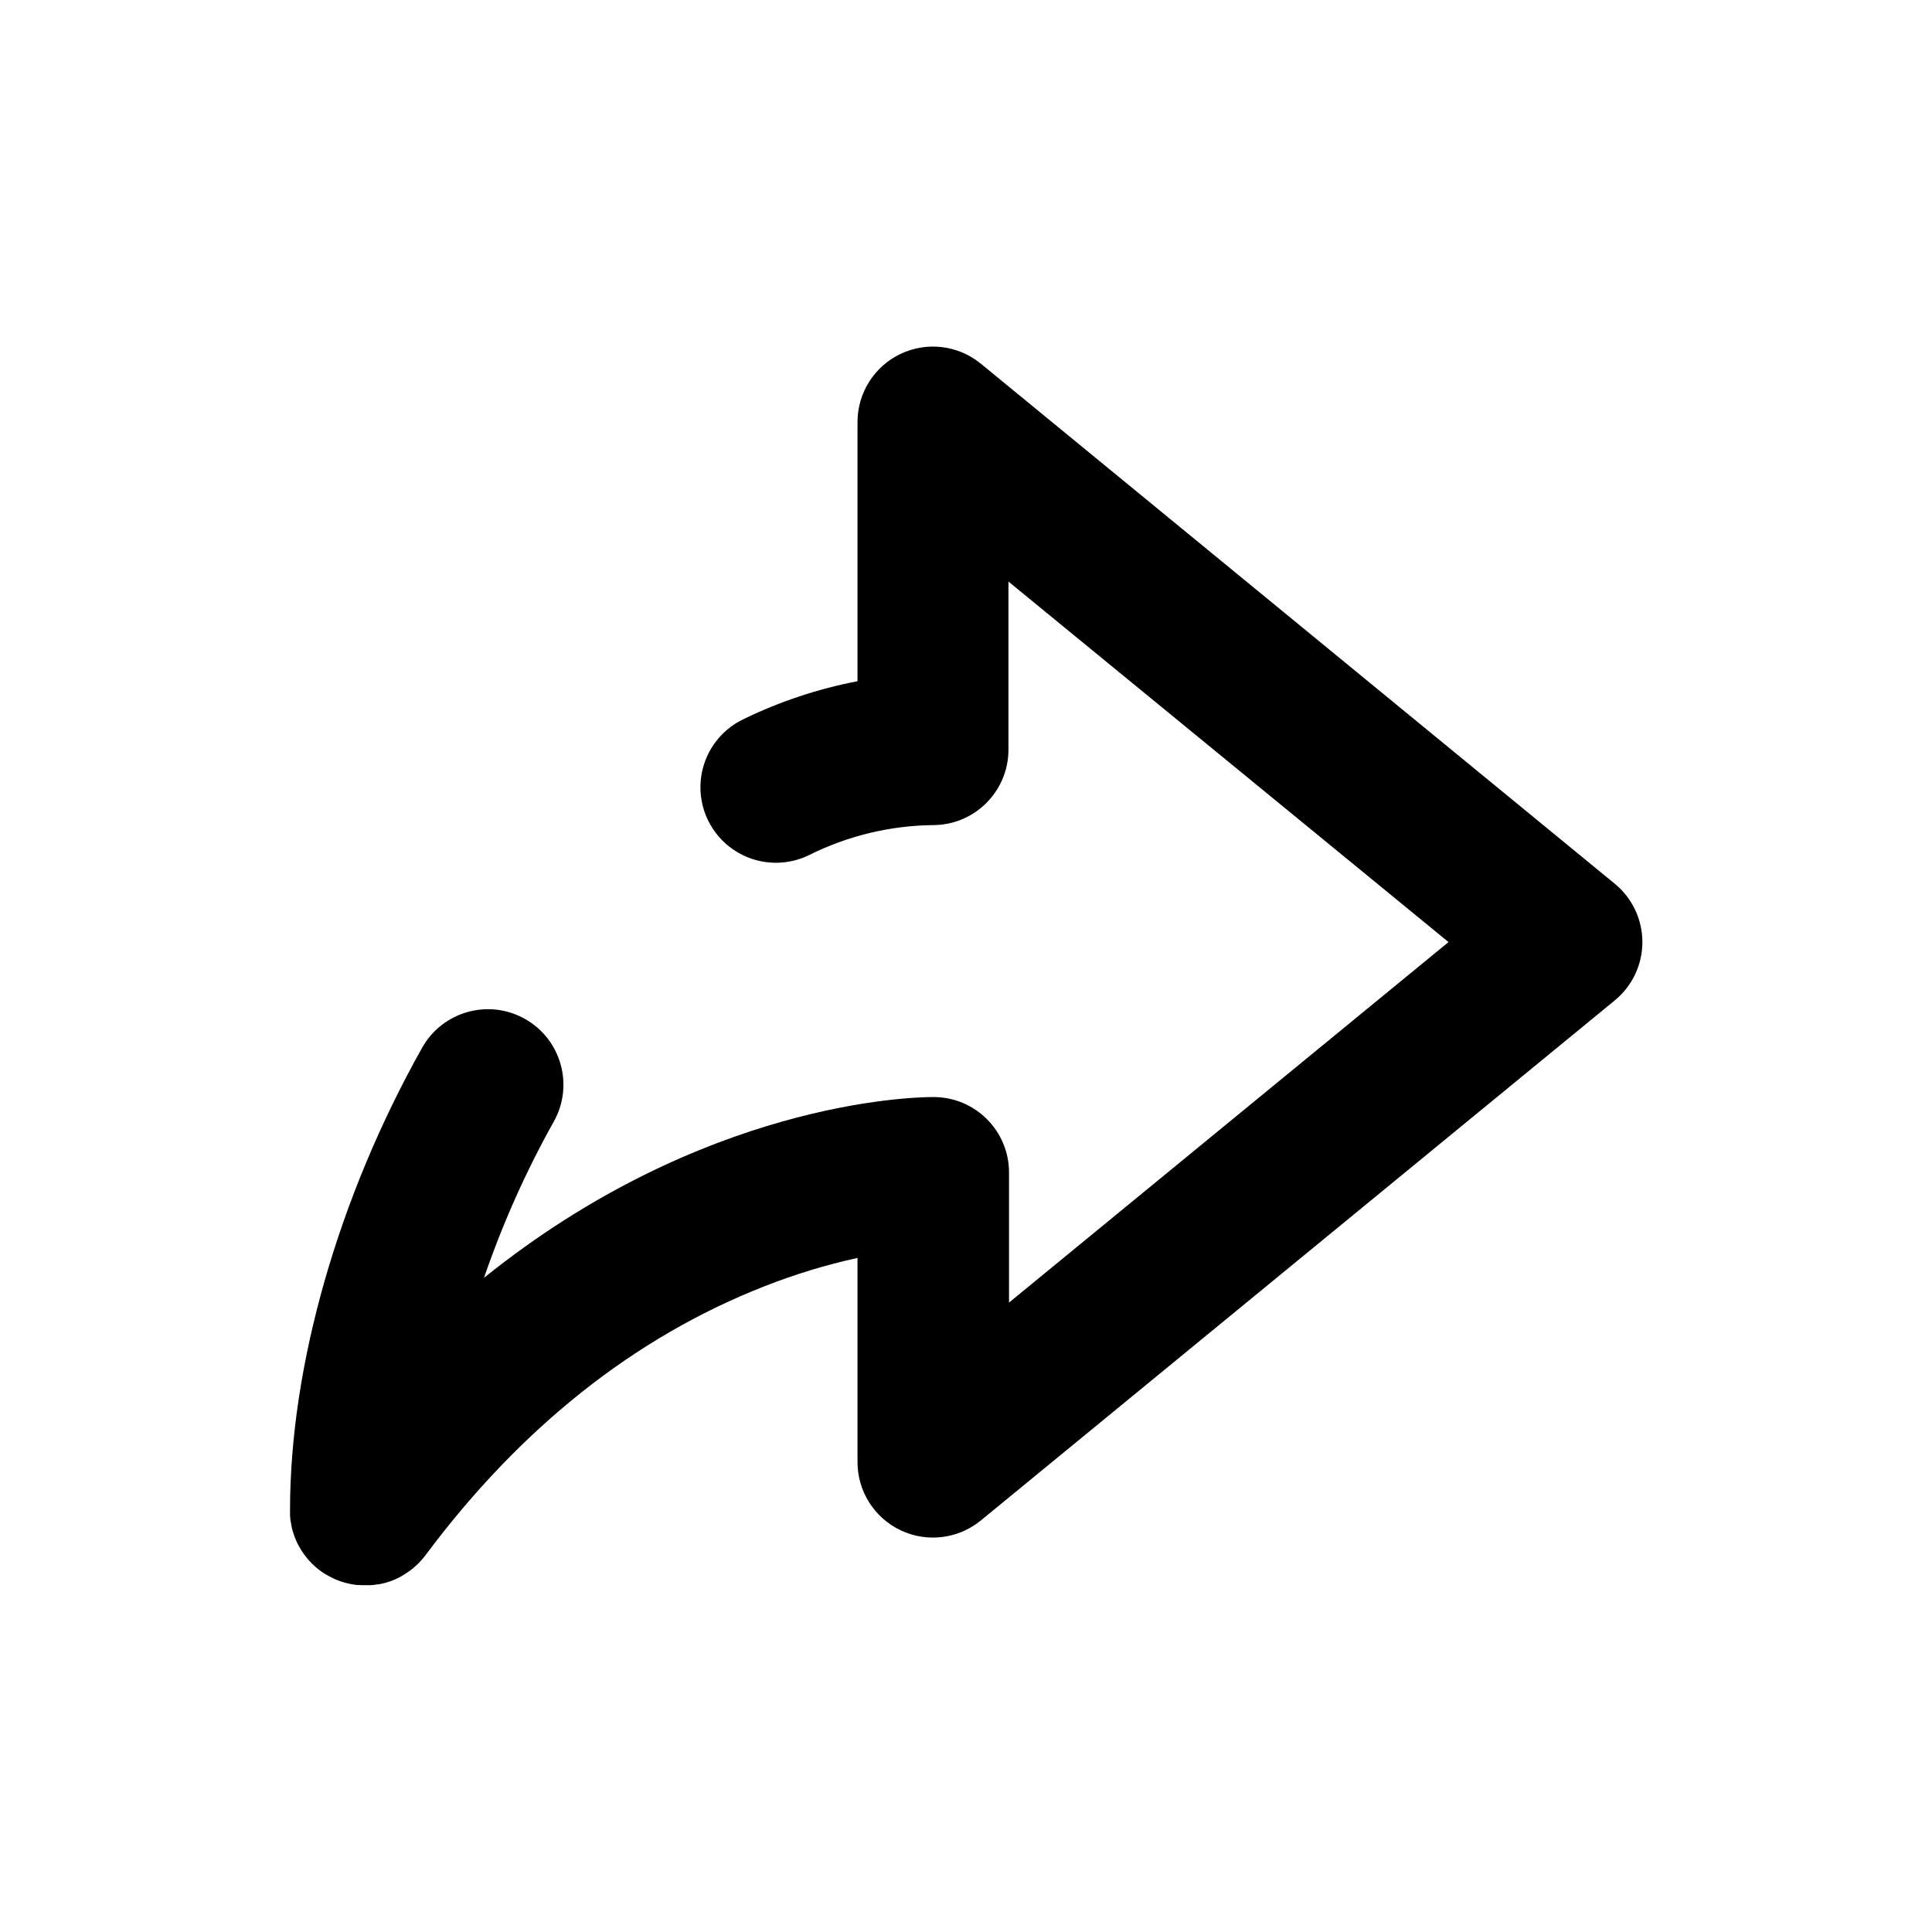
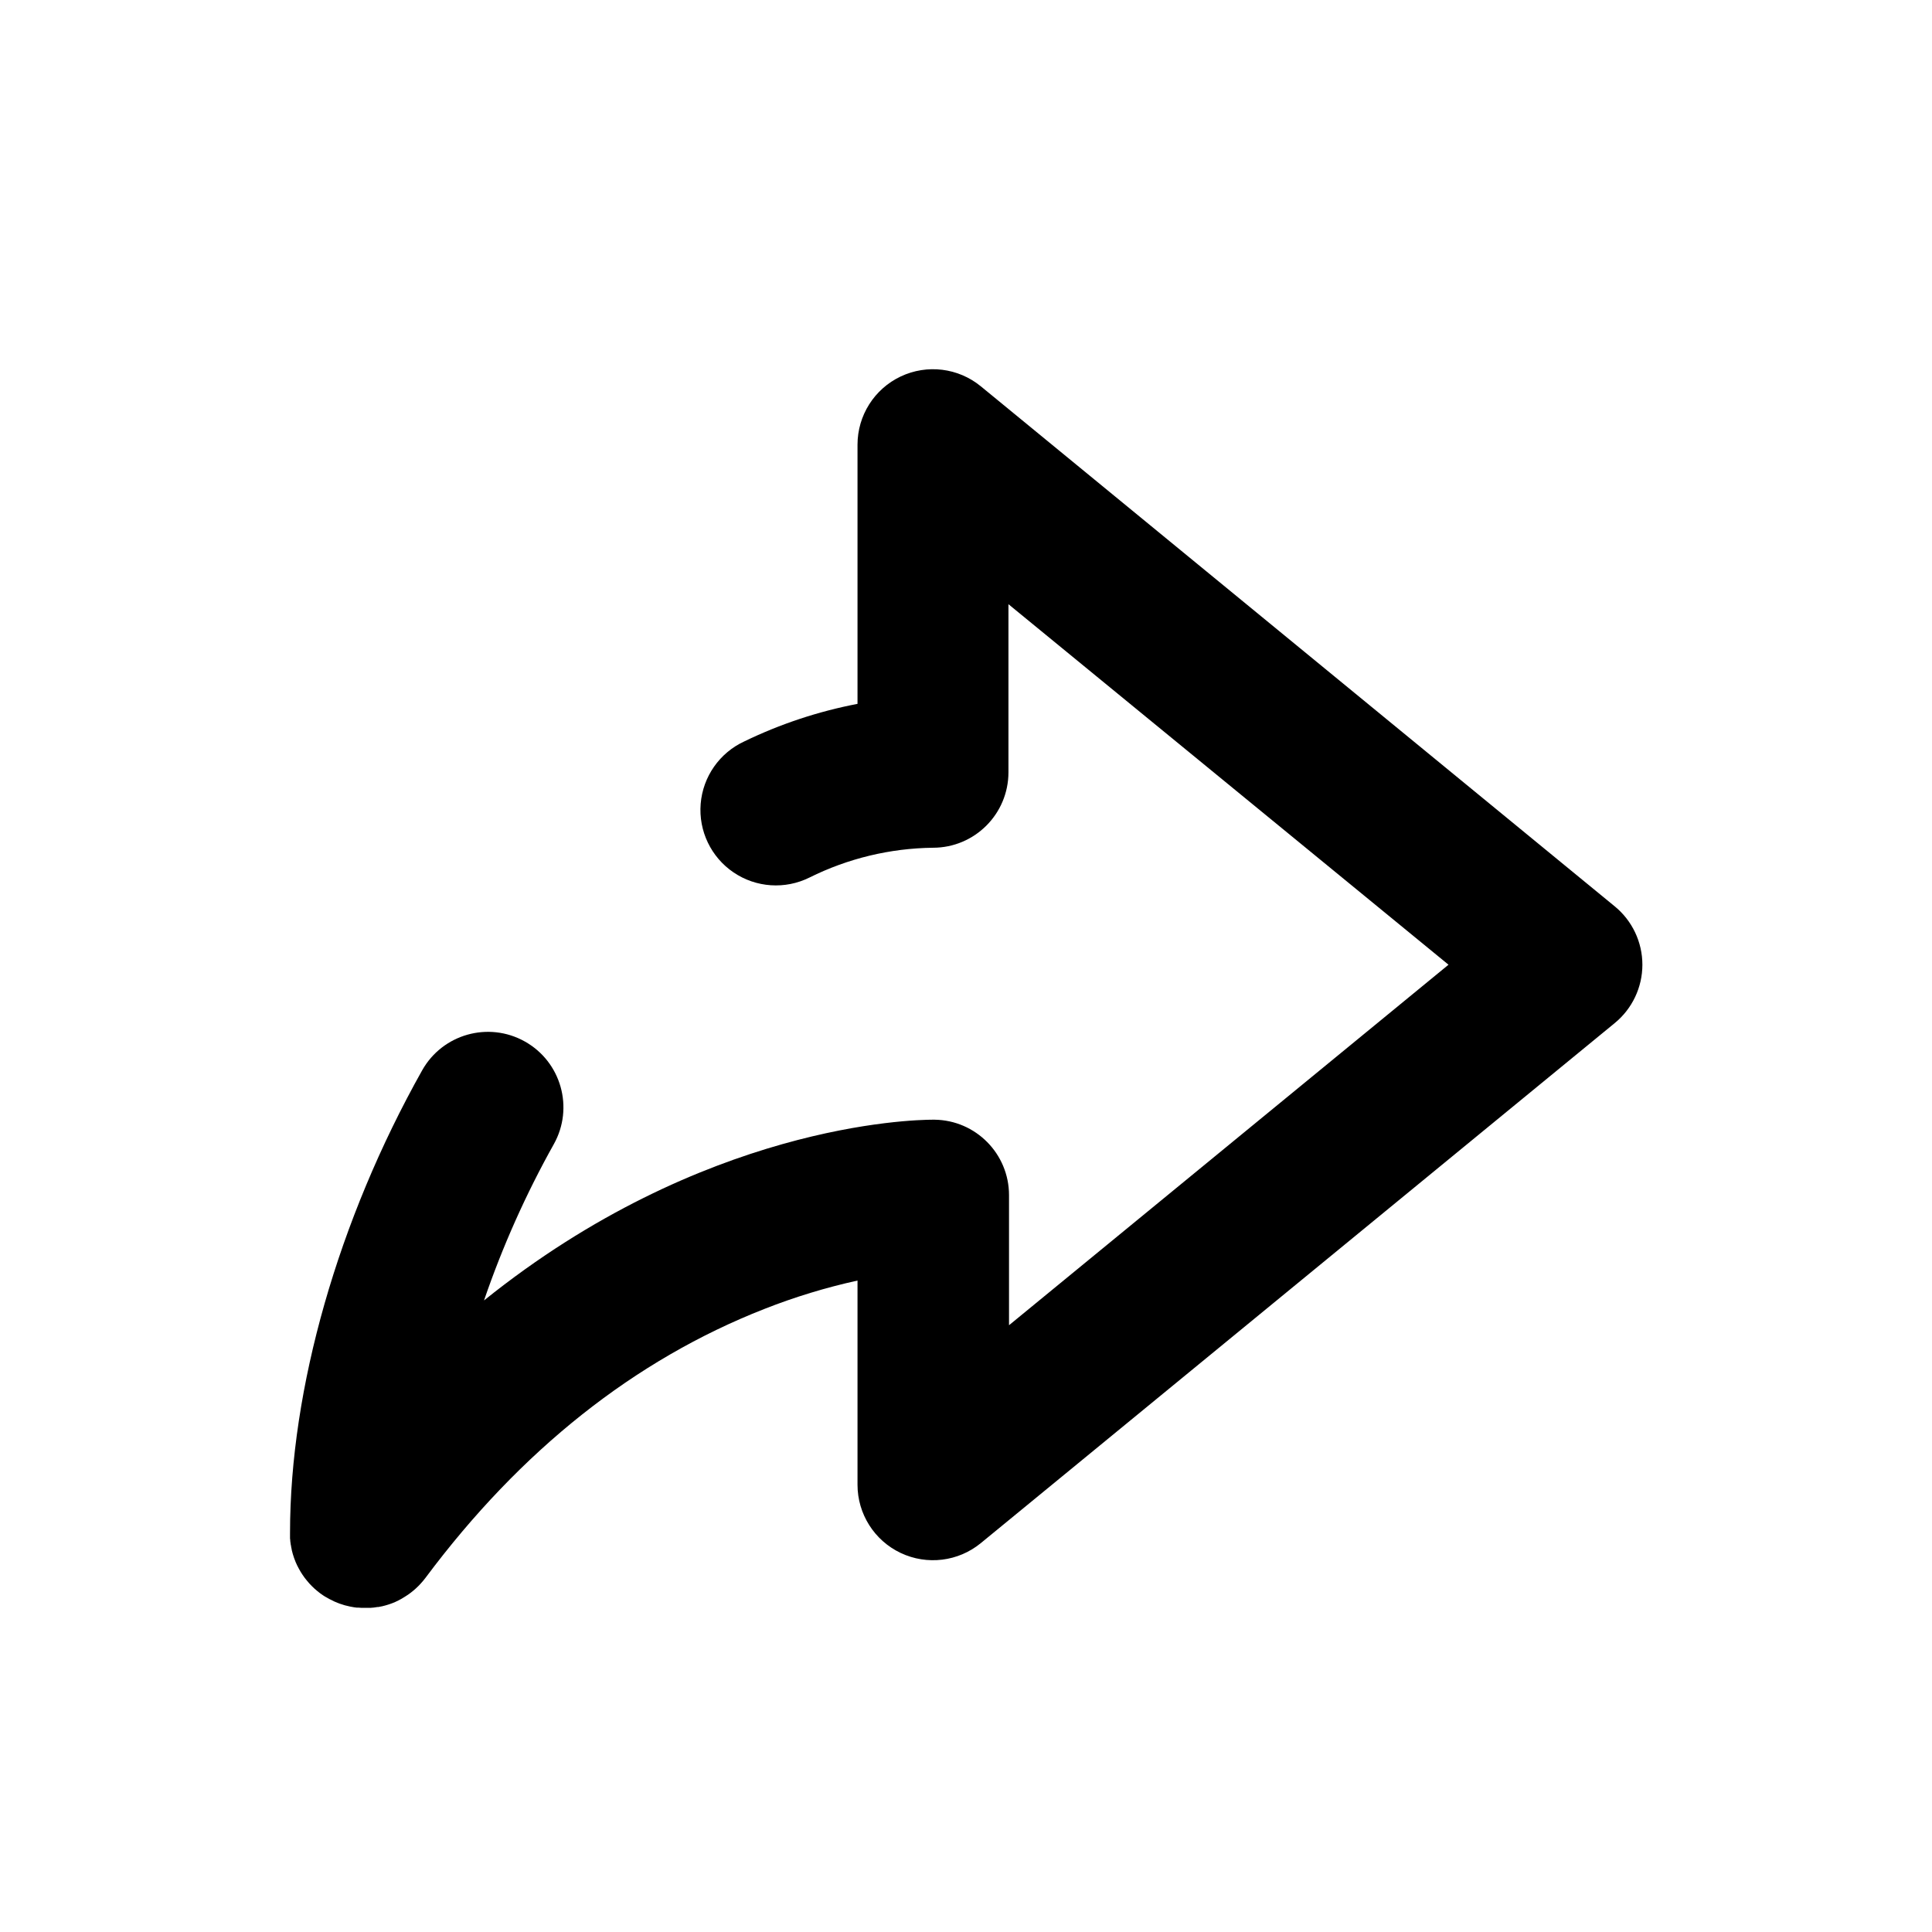
<svg xmlns="http://www.w3.org/2000/svg" id="Layer_1" data-name="Layer 1" viewBox="0 0 512 512">
  <defs>
    <style>.cls-1{fill:none;}</style>
  </defs>
  <path d="M240.24,280h0Z" />
-   <path d="M435.25,249.66a20,20,0,0,1-7.32,15.46l-168,137.82a20,20,0,0,1-32.68-15.47V333.36a162.83,162.83,0,0,0-24.67,7.52c-34.38,13.47-64.59,37.44-89.8,71.24-.2.27-.4.53-.62.78s-.29.35-.45.52a2,2,0,0,1-.28.31q-.25.28-.54.57l-.69.66q-.63.57-1.29,1.08c-.34.26-.69.52-1.06.75l-.54.35a16.42,16.42,0,0,1-1.74,1c-.34.17-.69.32-1,.48h0a21,21,0,0,1-3.26,1.05c-.32.08-.65.14-1,.2l-.24,0c-.35.06-.69.11-1,.15s-.53.06-.8.07a3.11,3.11,0,0,1-.43,0c-.34,0-.68,0-1,0s-.76,0-1.13,0a5.34,5.34,0,0,1-.69-.05,3.88,3.88,0,0,1-.48,0l-.74-.1c-.34-.05-.66-.11-1-.18a19.36,19.36,0,0,1-5.51-2q-.34-.18-.69-.39a9.47,9.47,0,0,1-1-.6c-.27-.18-.53-.36-.78-.55s-.53-.4-.78-.62-.45-.38-.67-.57a.34.34,0,0,1-.06-.06l-.67-.64q-.35-.35-.66-.69c-.43-.48-.84-1-1.23-1.49-.19-.25-.37-.51-.55-.78s-.36-.54-.52-.81-.33-.55-.47-.83a16.87,16.87,0,0,1-.86-1.76c-.15-.35-.29-.71-.41-1.07s-.25-.72-.35-1.09-.2-.71-.28-1.07a.11.11,0,0,1,0-.08,8.33,8.33,0,0,1-.17-.84c0-.12,0-.24-.07-.37-.06-.33-.1-.66-.14-1s0-.5-.07-.76a3.87,3.87,0,0,1,0-.48c0-.34,0-.68,0-1v0c0-38.22,12.74-82.88,35-122.53a20,20,0,0,1,34.9,19.55,252.3,252.3,0,0,0-18.49,41.4c57.94-46.6,113.26-47.9,119-47.9h.37a20,20,0,0,1,19.76,20V345.2l116.47-95.54L267.25,154.12v44.54a20,20,0,0,1-20,20,75.49,75.49,0,0,0-32.72,7.89,20,20,0,1,1-17.28-36.07,121.2,121.2,0,0,1,30-9.95V111.85a20,20,0,0,1,32.68-15.47l168,137.82A20,20,0,0,1,435.25,249.66Z" />
+   <path d="M435.25,255.66a20,20,0,0,1-7.32,15.46l-168,137.82a20,20,0,0,1-32.68-15.47V339.36a162.83,162.83,0,0,0-24.67,7.52c-34.38,13.47-64.59,37.44-89.8,71.24-.2.27-.4.53-.62.78s-.29.35-.45.52a2,2,0,0,1-.28.31q-.25.28-.54.57l-.69.66q-.63.57-1.29,1.08c-.34.26-.69.52-1.06.75l-.54.35a16.42,16.42,0,0,1-1.74,1c-.34.17-.69.32-1,.48h0a21,21,0,0,1-3.26,1.05c-.32.08-.65.14-1,.2l-.24,0c-.35.06-.69.11-1,.15s-.53.06-.8.07a3.11,3.11,0,0,1-.43,0c-.34,0-.68,0-1,0s-.76,0-1.13,0a5.34,5.34,0,0,1-.69-.05,3.88,3.88,0,0,1-.48,0l-.74-.1c-.34-.05-.66-.11-1-.18a19.36,19.36,0,0,1-5.51-2q-.34-.18-.69-.39a9.47,9.47,0,0,1-1-.6c-.27-.18-.53-.36-.78-.55s-.53-.4-.78-.62-.45-.38-.67-.57a.34.34,0,0,1-.06-.06l-.67-.64q-.35-.35-.66-.69c-.43-.48-.84-1-1.23-1.49-.19-.25-.37-.51-.55-.78s-.36-.54-.52-.81-.33-.55-.47-.83a16.87,16.87,0,0,1-.86-1.76c-.15-.35-.29-.71-.41-1.07s-.25-.72-.35-1.09-.2-.71-.28-1.07a.11.11,0,0,1,0-.08,8.33,8.33,0,0,1-.17-.84c0-.12,0-.24-.07-.37-.06-.33-.1-.66-.14-1s0-.5-.07-.76a3.87,3.87,0,0,1,0-.48c0-.34,0-.68,0-1v0c0-38.22,12.74-82.88,35-122.53a20,20,0,0,1,34.9,19.55,252.3,252.3,0,0,0-18.49,41.4c57.94-46.6,113.26-47.9,119-47.9h.37a20,20,0,0,1,19.76,20V351.2l116.47-95.54L267.25,160.12v44.54a20,20,0,0,1-20,20,75.49,75.49,0,0,0-32.72,7.89,20,20,0,1,1-17.28-36.07,121.2,121.2,0,0,1,30-9.95V117.85a20,20,0,0,1,32.68-15.47l168,137.82A20,20,0,0,1,435.25,255.66Z" />
  <path d="M94,409a21,21,0,0,0,3.26-1.05A18.8,18.8,0,0,1,94,409Z" />
  <rect class="cls-1" width="512" height="512" />
</svg>
